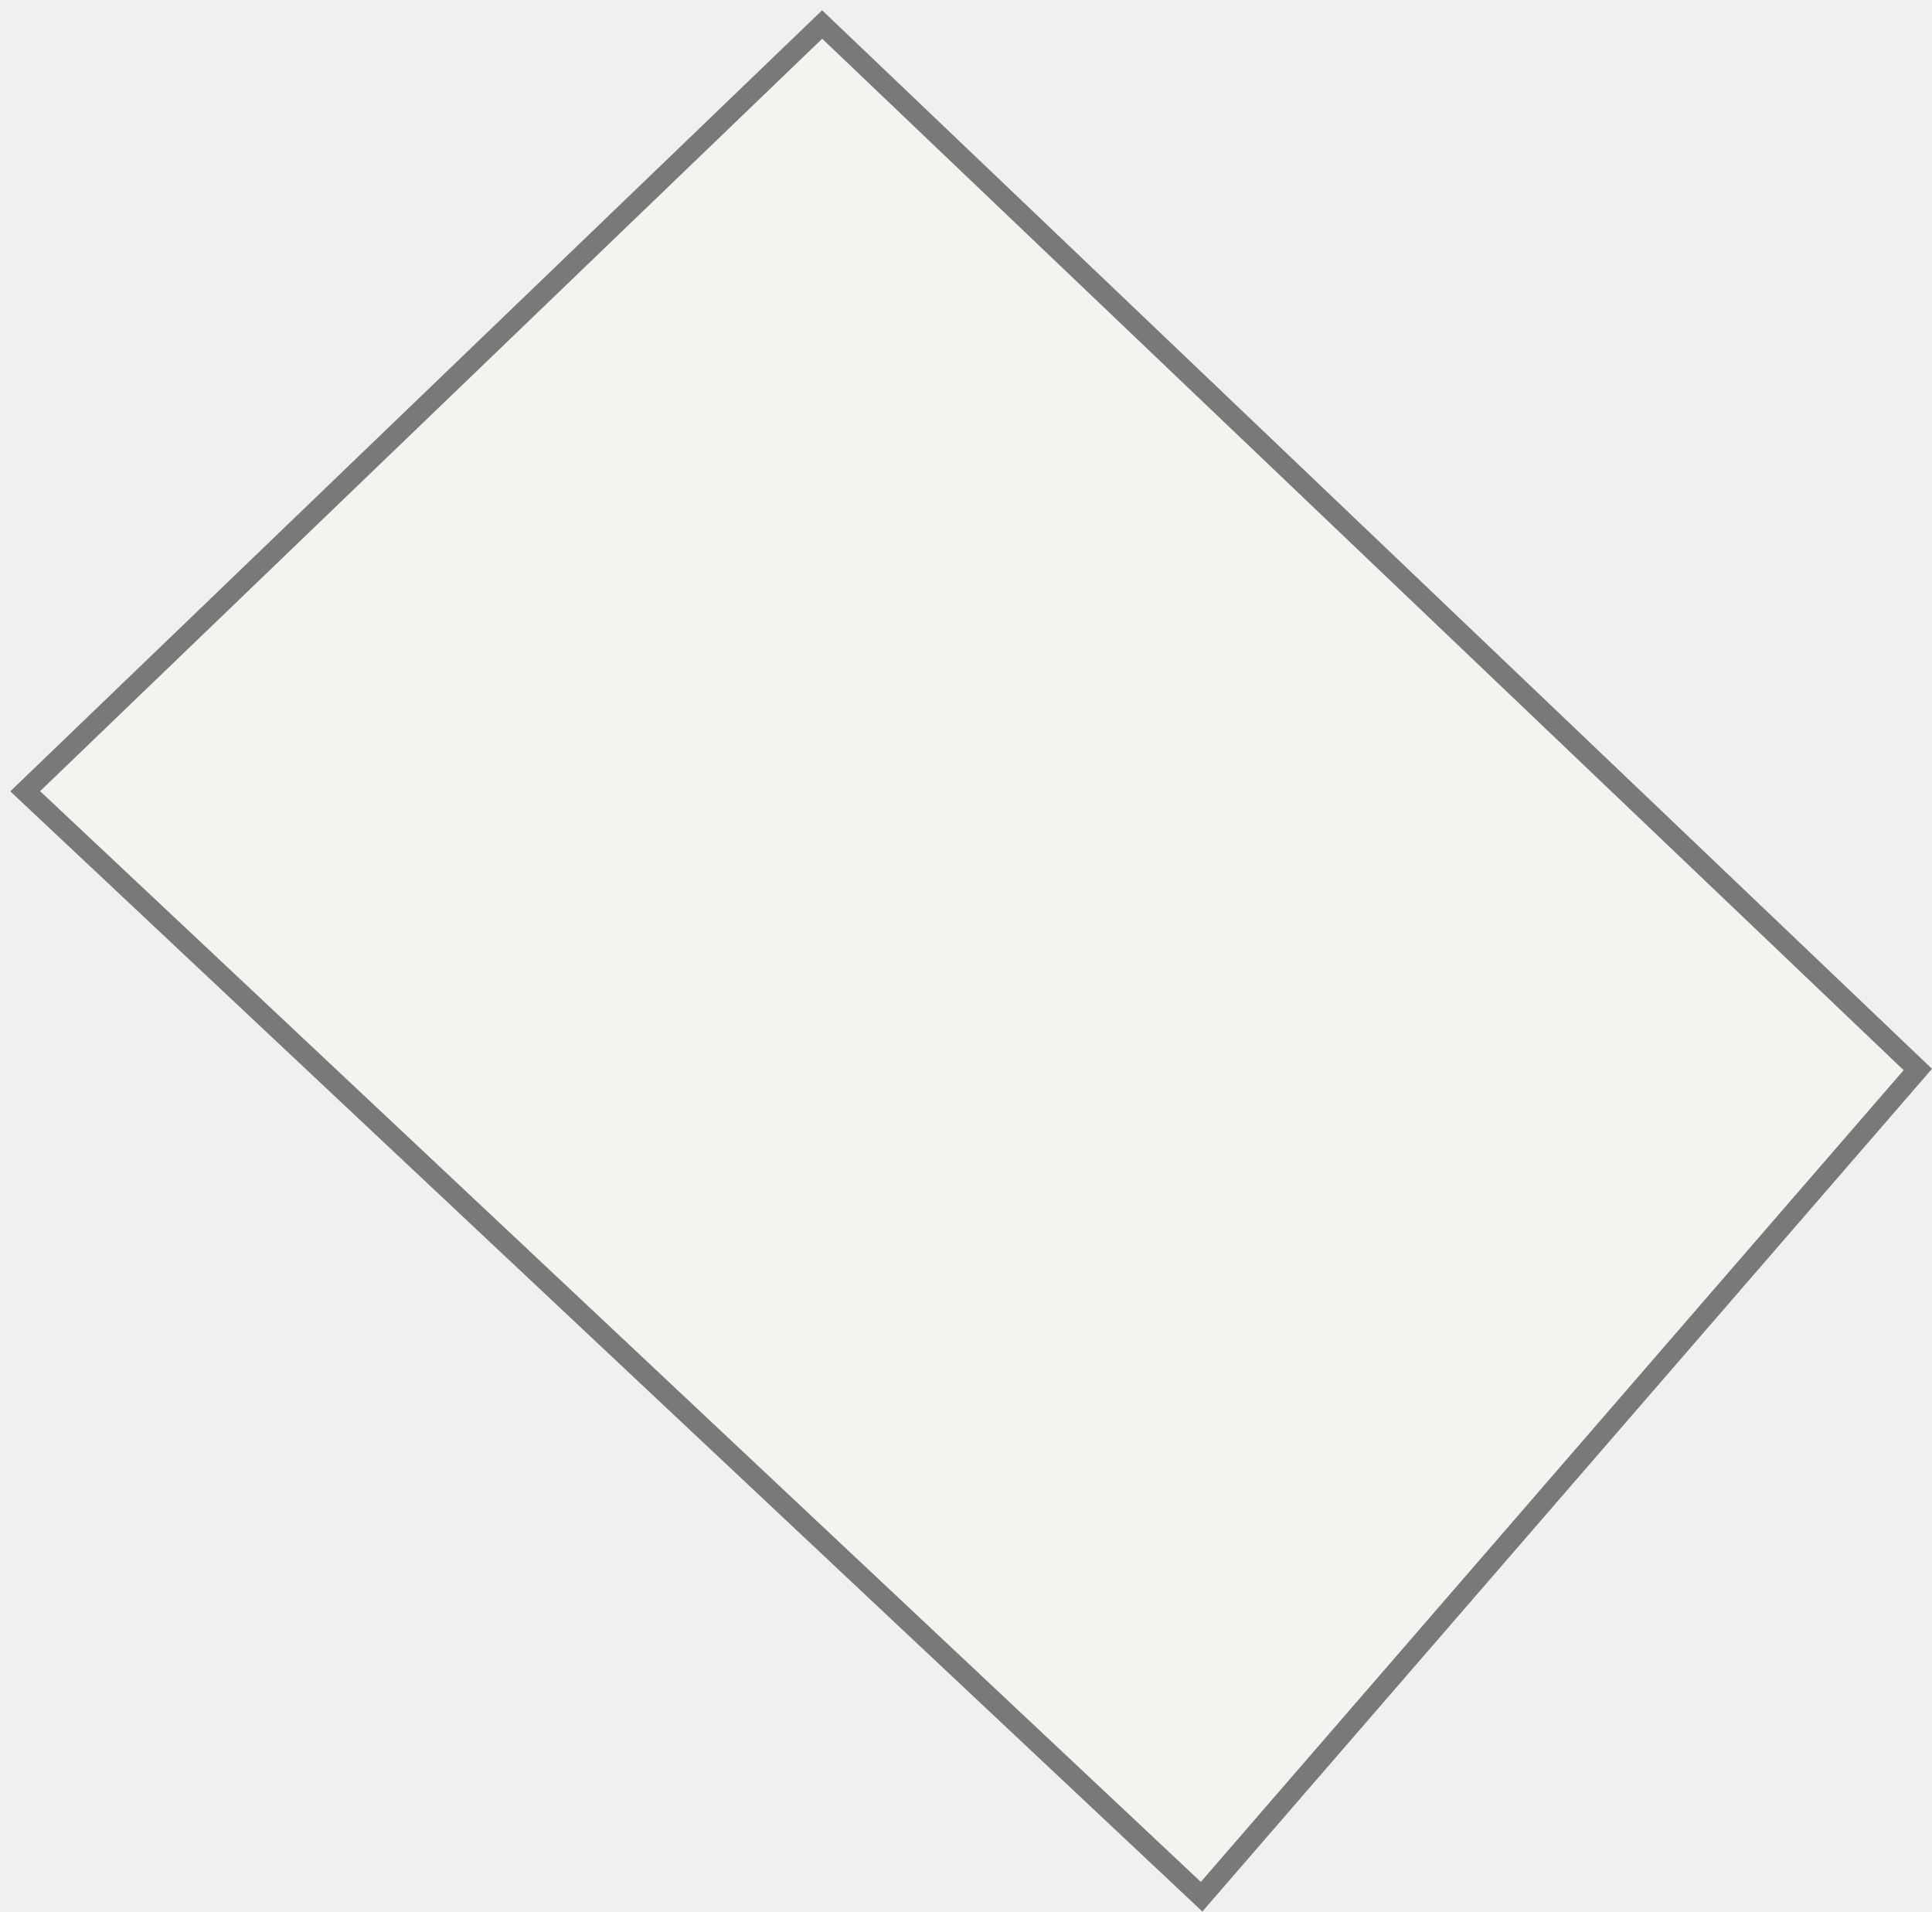
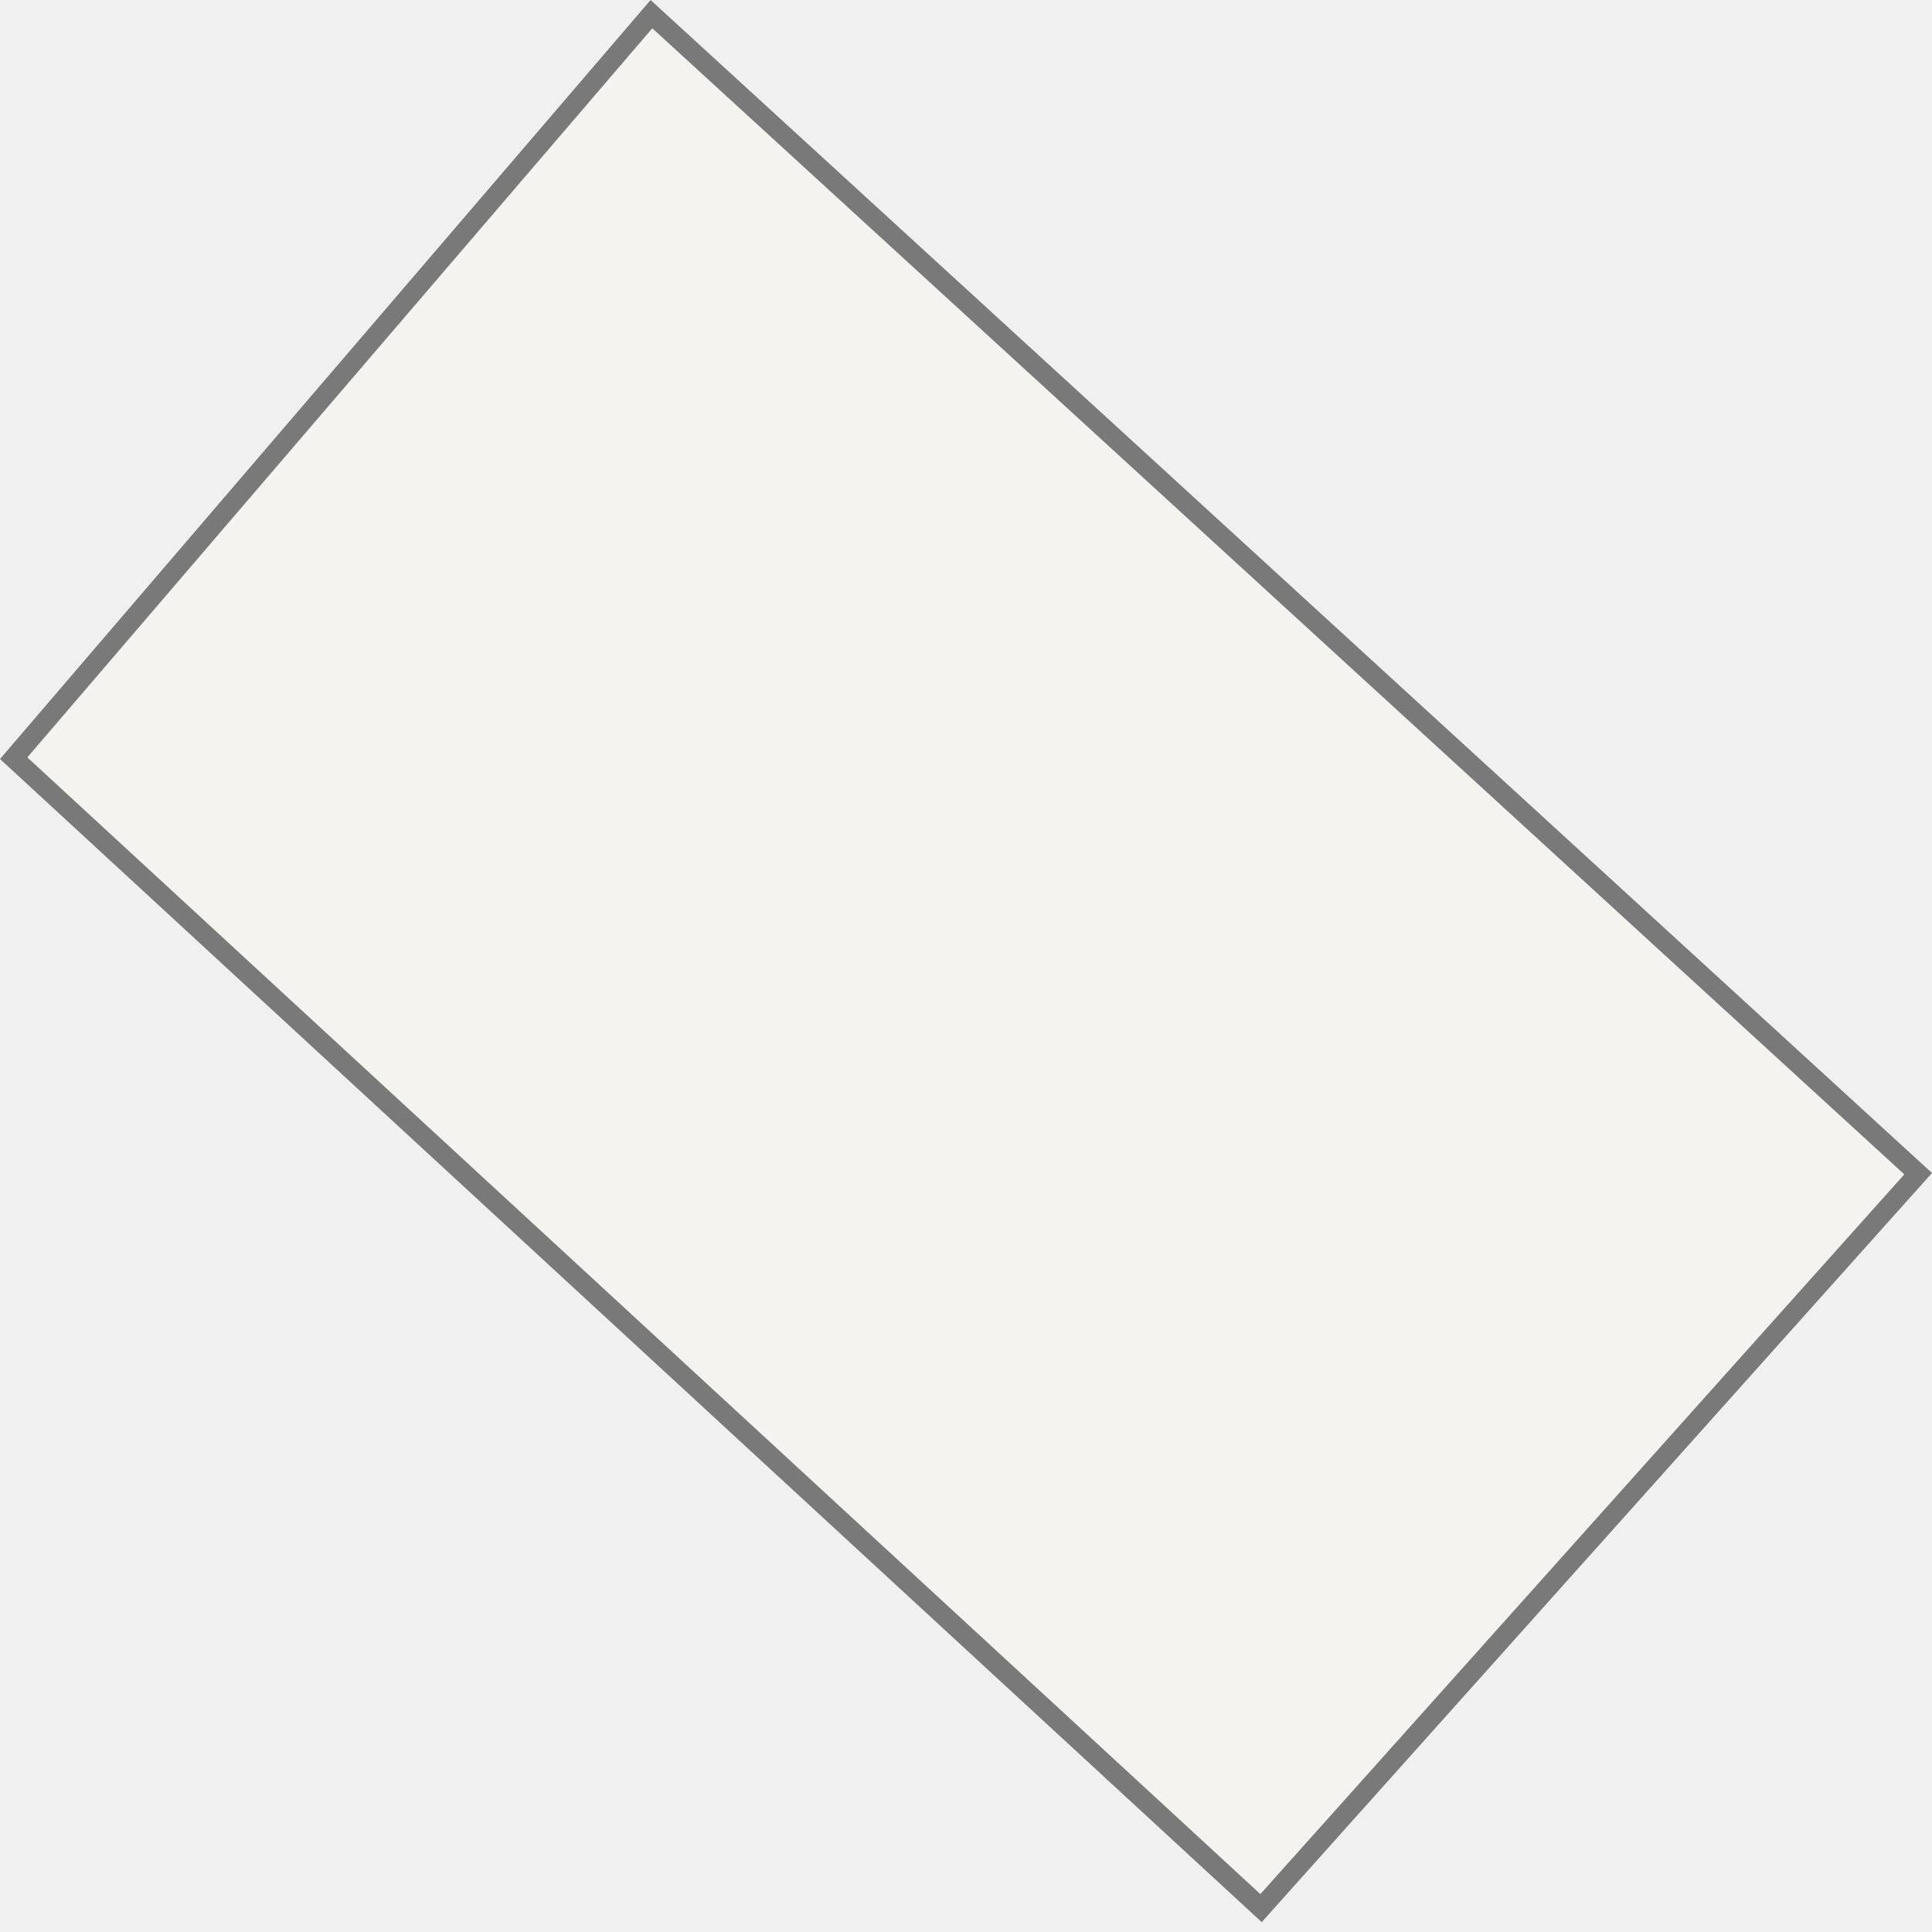
- <svg xmlns="http://www.w3.org/2000/svg" version="1.1" width="94px" height="93px">
+ <svg xmlns="http://www.w3.org/2000/svg" version="1.1" width="98px" height="98px">
  <defs>
-     <mask fill="white" id="clip97">
-       <path d="M 40 0.5  L 94 52  L 58.5 93  L 0.5 38.5  L 40 0.5  Z " fill-rule="evenodd" />
+     <mask fill="white" id="clip229">
+       <path d="M 33 0  L 98 59.5  L 64 97.5  L 0 38.5  L 33 0  Z " fill-rule="evenodd" />
    </mask>
  </defs>
-   <g transform="matrix(1 0 0 1 95 -138 )">
-     <path d="M 40 0.5  L 94 52  L 58.5 93  L 0.5 38.5  L 40 0.5  Z " fill-rule="nonzero" fill="#f4f3f0" stroke="none" transform="matrix(1 0 0 1 -95 138 )" />
-     <path d="M 40 0.5  L 94 52  L 58.5 93  L 0.5 38.5  L 40 0.5  Z " stroke-width="2" stroke="#797979" fill="none" transform="matrix(1 0 0 1 -95 138 )" mask="url(#clip97)" />
+   <g transform="matrix(1 0 0 1 -237 -96 )">
+     <path d="M 33 0  L 98 59.5  L 64 97.5  L 0 38.5  L 33 0  Z " fill-rule="nonzero" fill="#f4f3f0" stroke="none" transform="matrix(1 0 0 1 237 96 )" />
+     <path d="M 33 0  L 98 59.5  L 64 97.5  L 0 38.5  L 33 0  Z " stroke-width="2" stroke="#797979" fill="none" transform="matrix(1 0 0 1 237 96 )" mask="url(#clip229)" />
  </g>
</svg>
